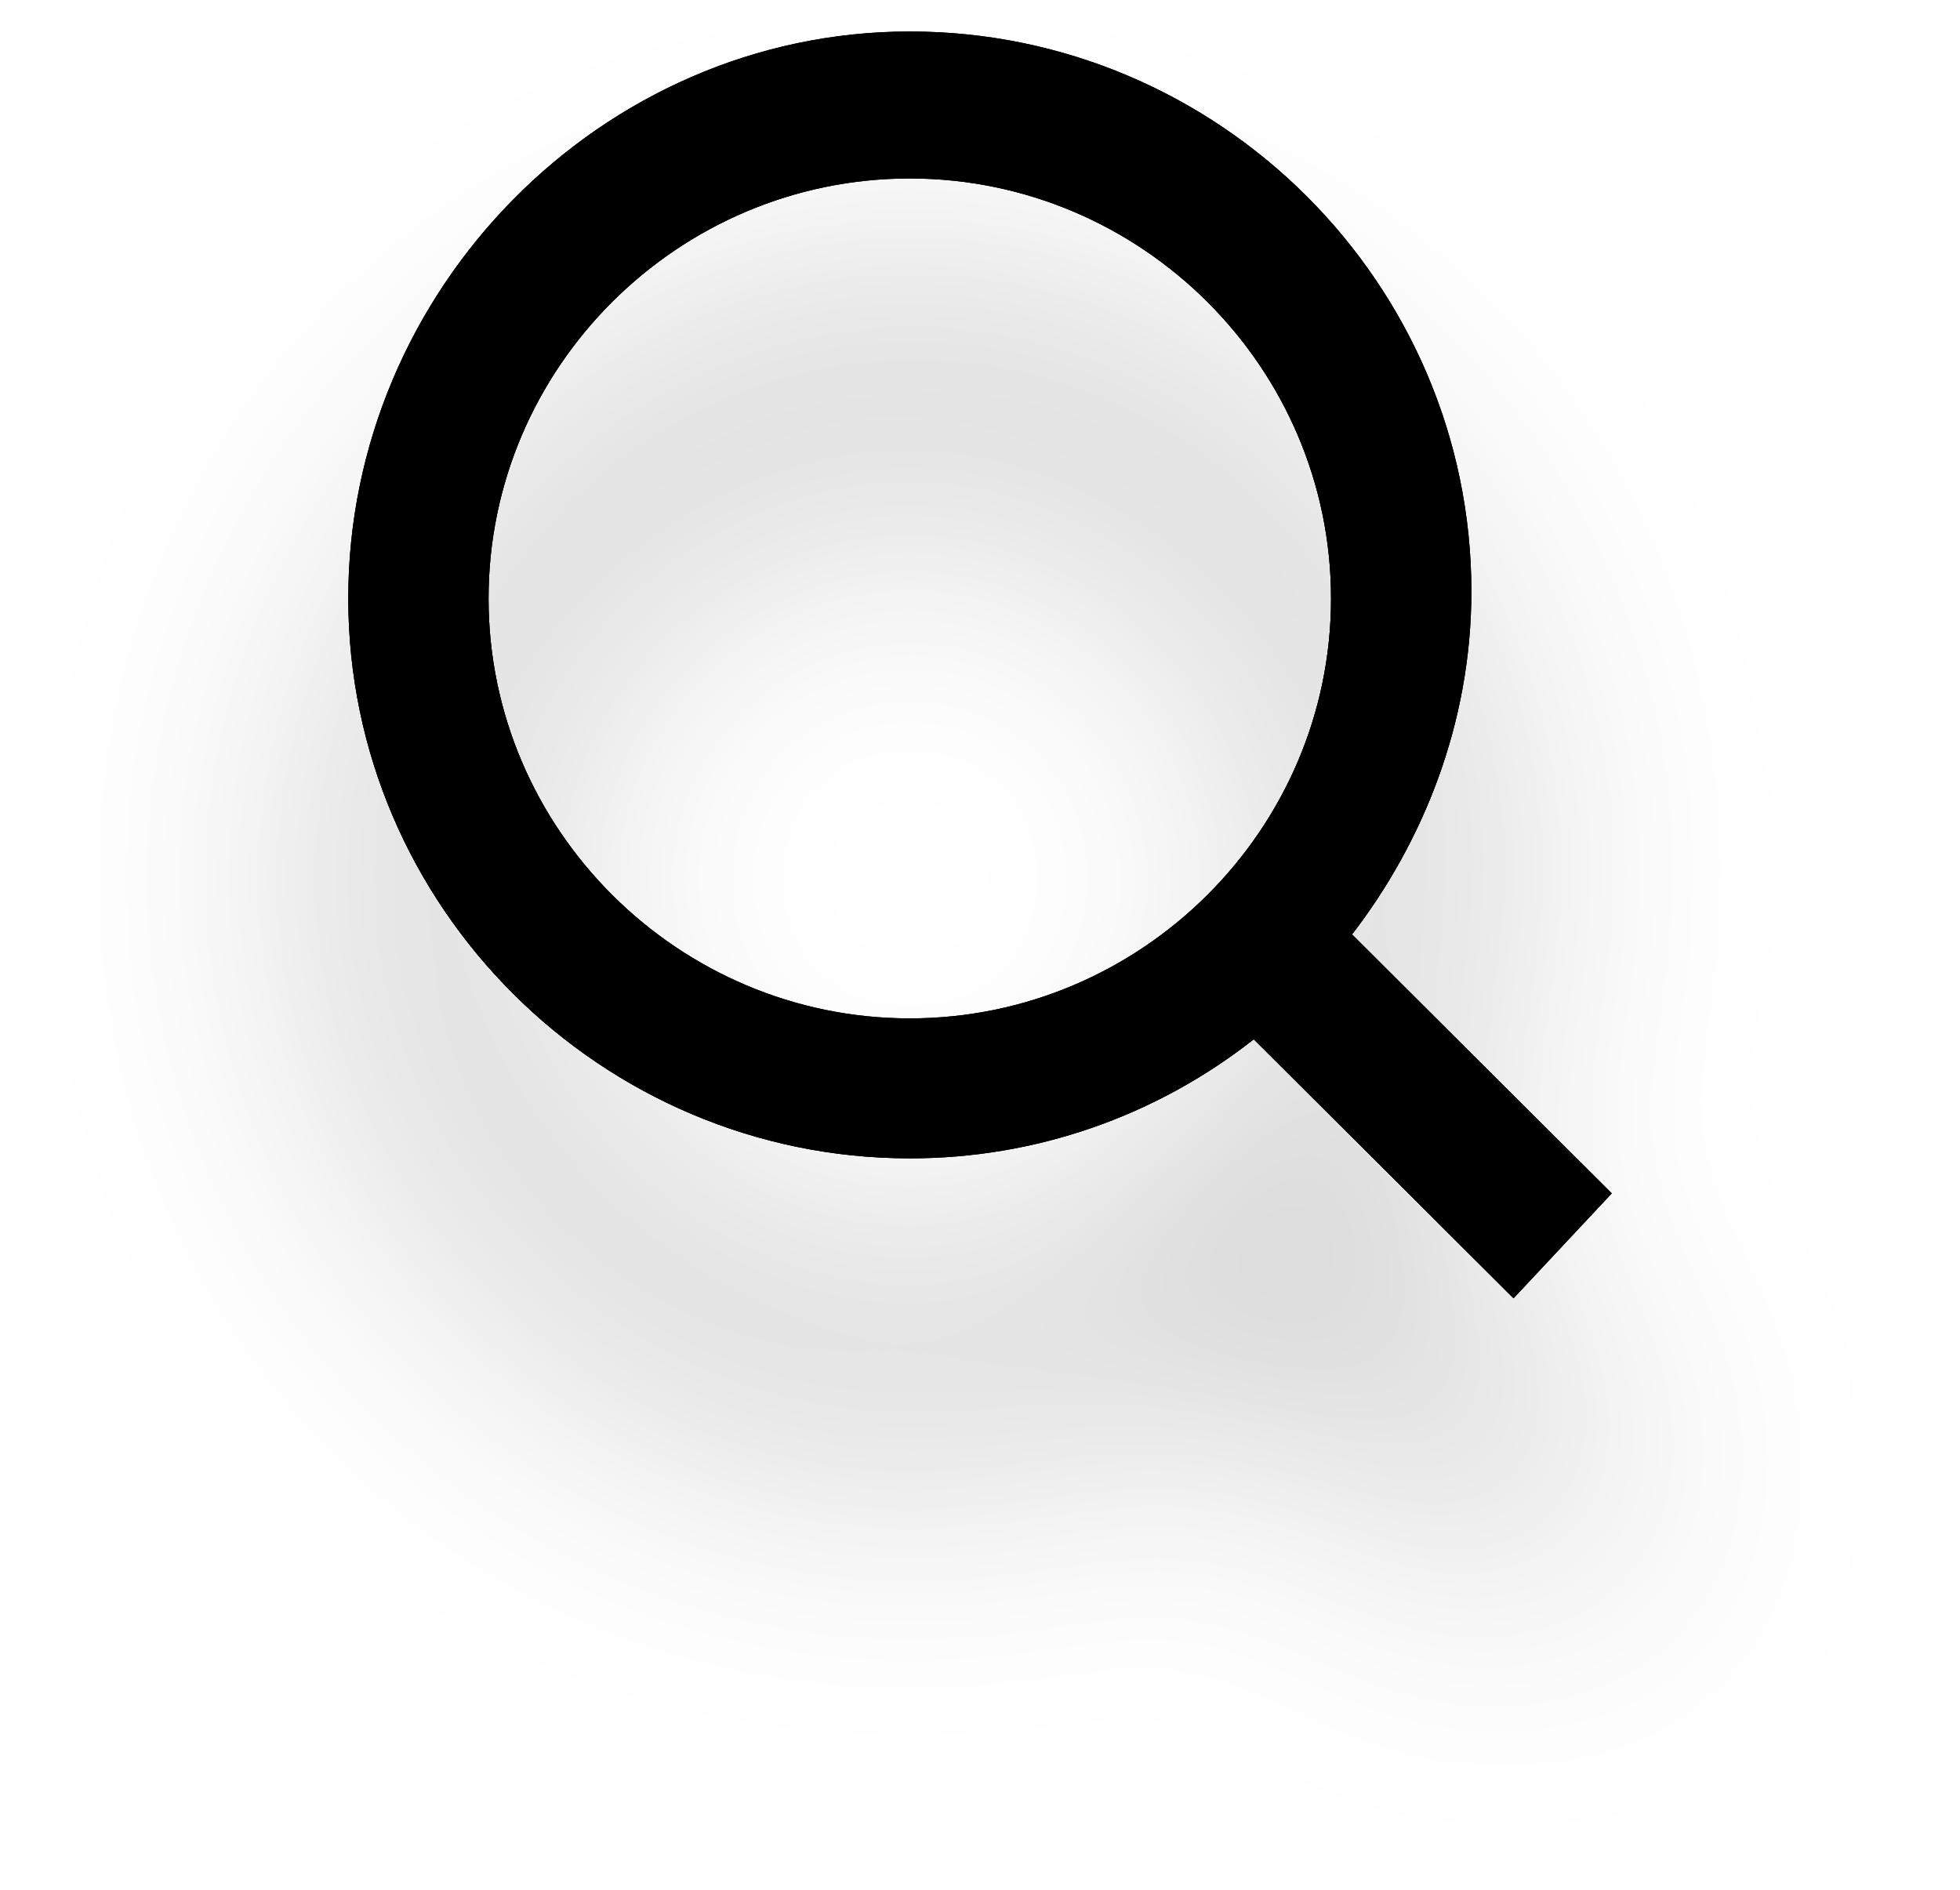
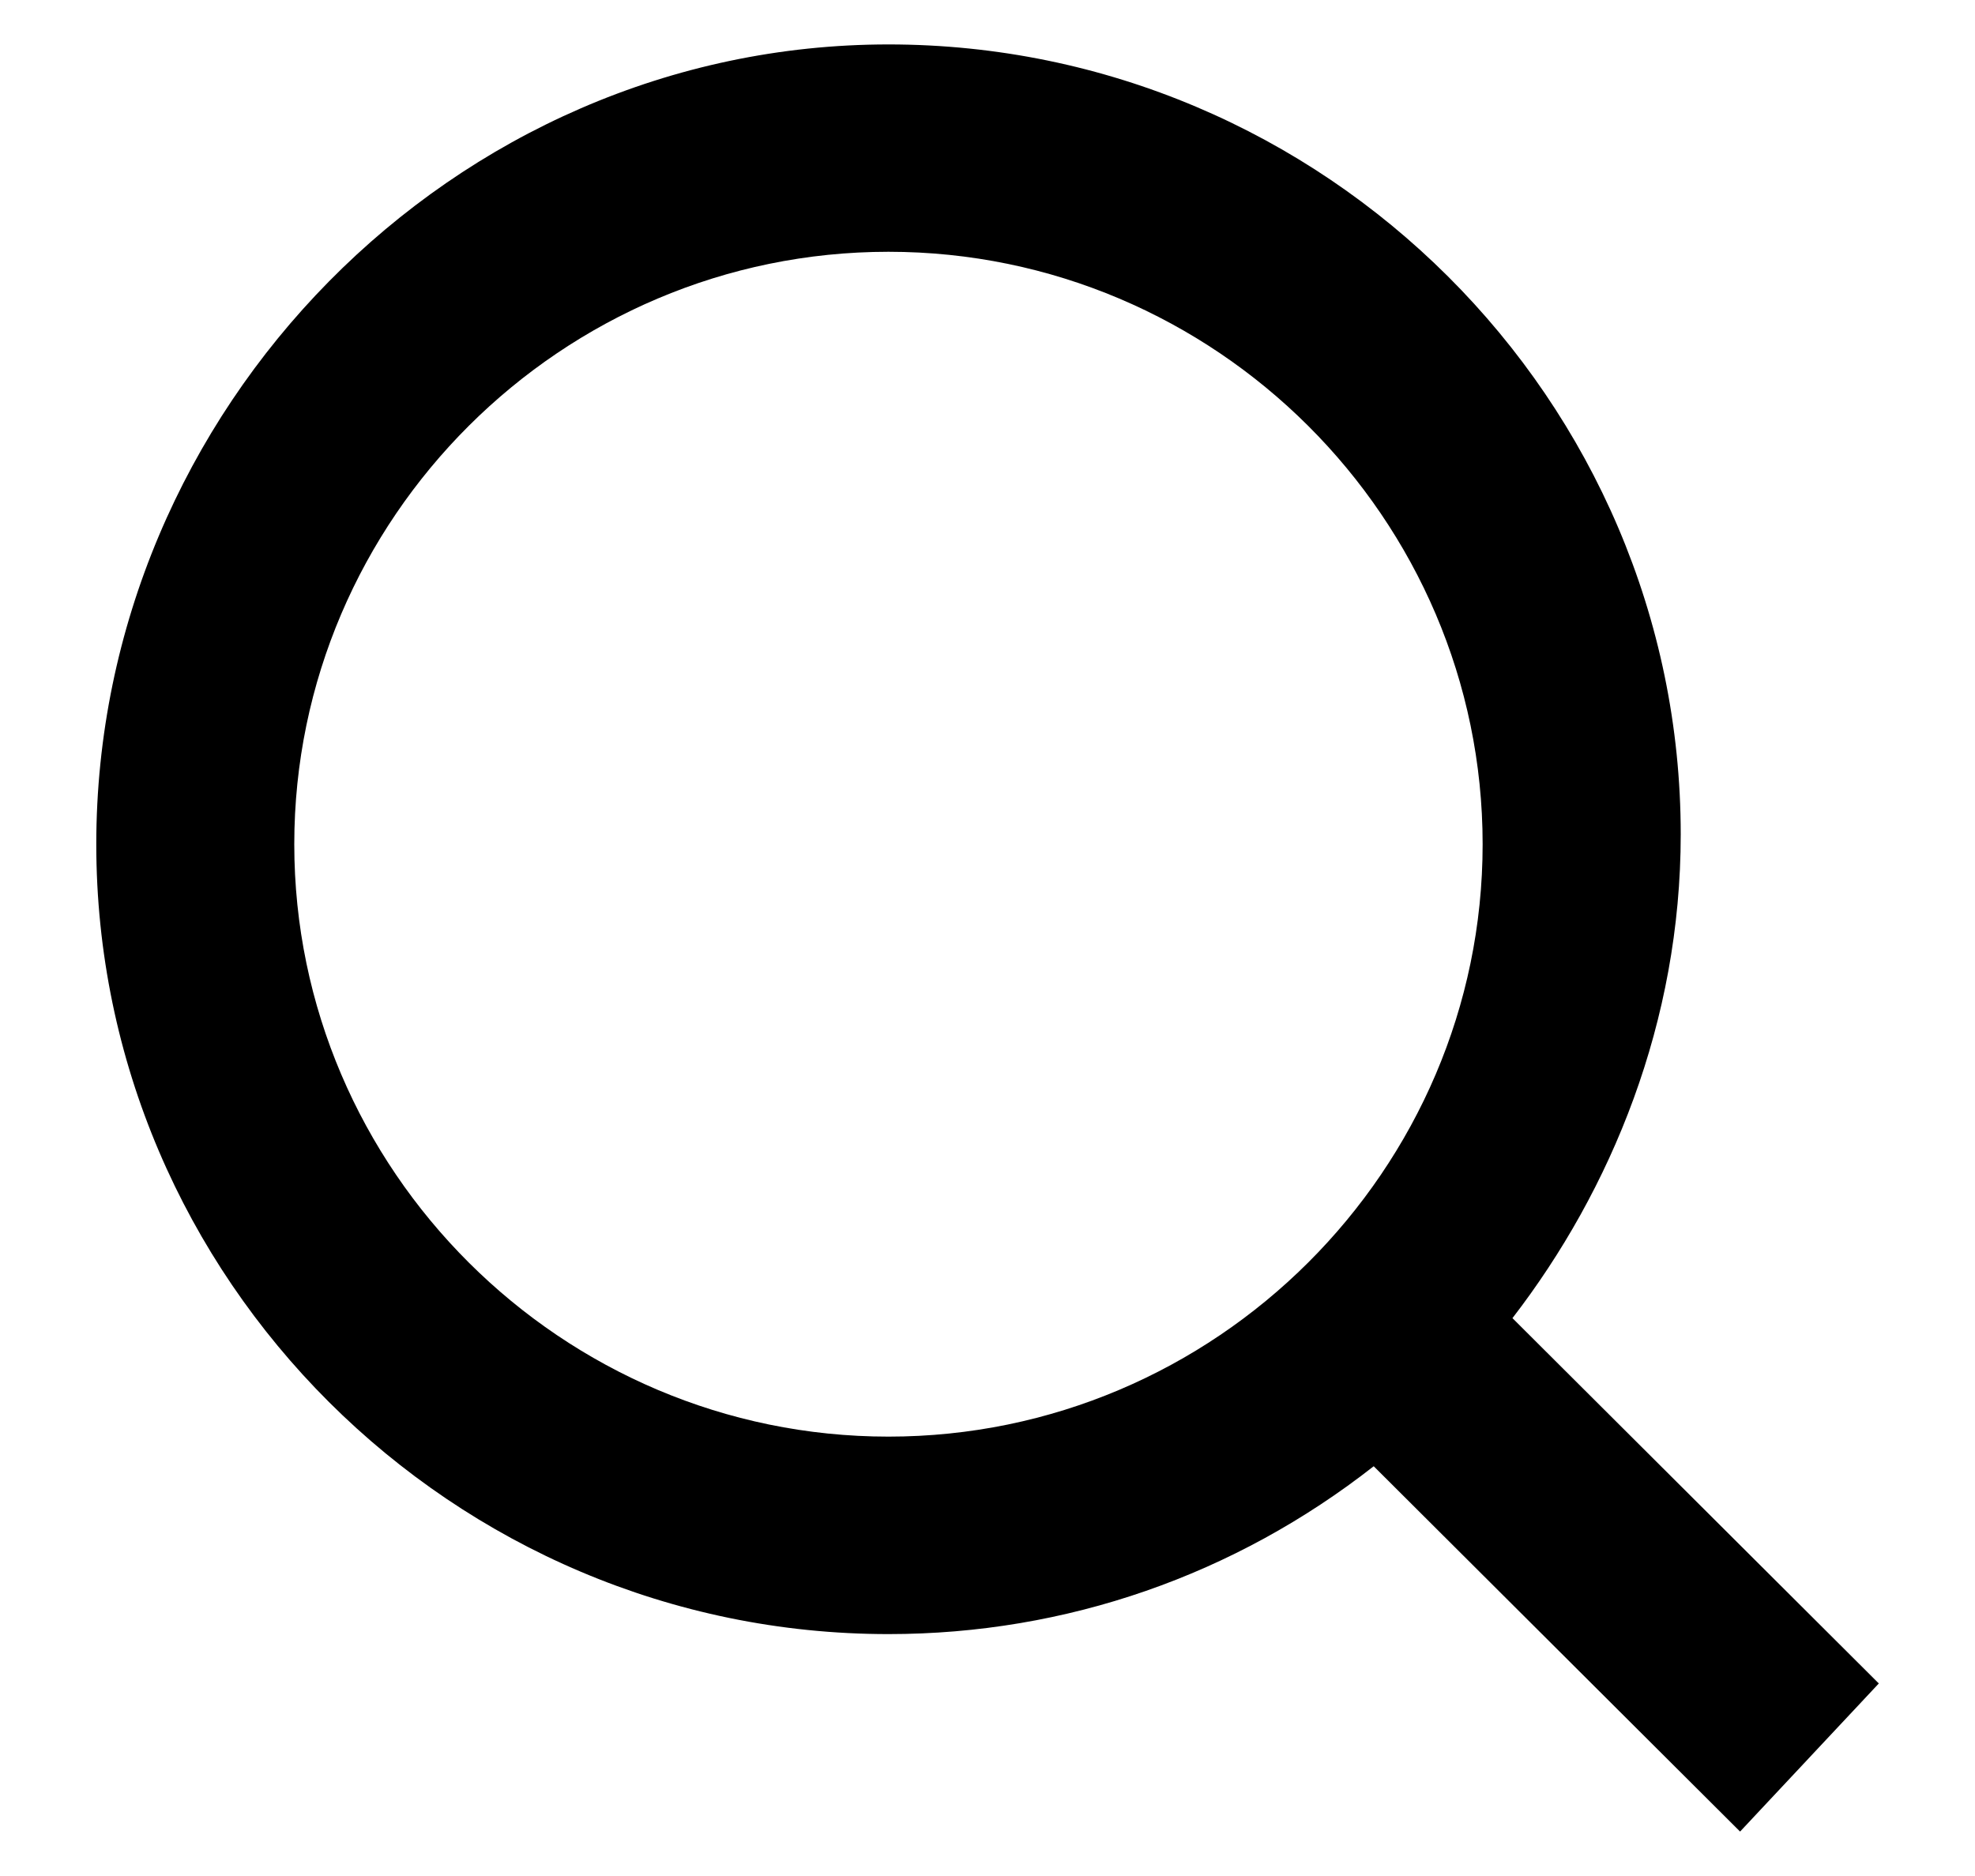
- <svg xmlns="http://www.w3.org/2000/svg" width="28" height="27" fill="none">
-   <g filter="url(#a)">
-     <path d="m23.026 17.05-3.71-3.7c1.002-1.3 1.704-3 1.704-4.9 0-4.4-3.61-8-8.023-8-4.412 0-8.022 3.7-8.022 8.1 0 4.4 3.61 8 8.022 8 1.805 0 3.51-.6 4.914-1.7l3.71 3.7 1.405-1.5Zm-10.029-2.5c-3.309 0-6.017-2.7-6.017-6s2.708-6 6.017-6c3.31 0 6.017 2.7 6.017 6s-2.707 6-6.017 6Z" fill="#000" />
-     <path d="m18.92 13.045-.27.348.312.311 3.368 3.358-.72.77-3.346-3.336-.313-.312-.348.272a7.418 7.418 0 0 1-4.606 1.594c-4.137 0-7.522-3.378-7.522-7.5 0-4.13 3.393-7.6 7.522-7.6 4.138 0 7.523 3.377 7.523 7.5 0 1.775-.656 3.37-1.6 4.595ZM6.48 8.55c0 3.577 2.933 6.5 6.517 6.5 3.584 0 6.517-2.923 6.517-6.5 0-3.578-2.933-6.5-6.517-6.5-3.584 0-6.517 2.922-6.517 6.5Z" stroke="#000" />
-     <path d="m18.92 13.045-.27.348.312.311 3.368 3.358-.72.77-3.346-3.336-.313-.312-.348.272a7.418 7.418 0 0 1-4.606 1.594c-4.137 0-7.522-3.378-7.522-7.5 0-4.13 3.393-7.6 7.522-7.6 4.138 0 7.523 3.377 7.523 7.5 0 1.775-.656 3.37-1.6 4.595ZM6.48 8.55c0 3.577 2.933 6.5 6.517 6.5 3.584 0 6.517-2.923 6.517-6.5 0-3.578-2.933-6.5-6.517-6.5-3.584 0-6.517 2.922-6.517 6.5Z" stroke="#000" stroke-opacity=".2" />
-   </g>
-   <defs>
-     <filter id="a" x=".975" y=".45" width="26.051" height="26.1" filterUnits="userSpaceOnUse" color-interpolation-filters="sRGB">
-       <feFlood flood-opacity="0" result="BackgroundImageFix" />
-       <feColorMatrix in="SourceAlpha" values="0 0 0 0 0 0 0 0 0 0 0 0 0 0 0 0 0 0 127 0" result="hardAlpha" />
-       <feOffset dy="4" />
-       <feGaussianBlur stdDeviation="2" />
-       <feComposite in2="hardAlpha" operator="out" />
-       <feColorMatrix values="0 0 0 0 0 0 0 0 0 0 0 0 0 0 0 0 0 0 0.25 0" />
-       <feBlend in2="BackgroundImageFix" result="effect1_dropShadow_20204_262" />
-       <feBlend in="SourceGraphic" in2="effect1_dropShadow_20204_262" result="shape" />
-     </filter>
-   </defs>
+ <svg xmlns="http://www.w3.org/2000/svg" width="20" height="19" viewBox="0 0 20 19" fill="none">
+   <path d="m19.026 17.05-3.71-3.7c1.002-1.3 1.704-3 1.704-4.9 0-4.4-3.61-8-8.023-8C4.585.45.975 4.15.975 8.55c0 4.4 3.61 8 8.022 8 1.805 0 3.51-.6 4.914-1.7l3.71 3.7 1.405-1.5Zm-10.029-2.5c-3.309 0-6.017-2.7-6.017-6s2.708-6 6.017-6c3.31 0 6.017 2.7 6.017 6s-2.707 6-6.017 6Z" fill="#000" />
</svg>
